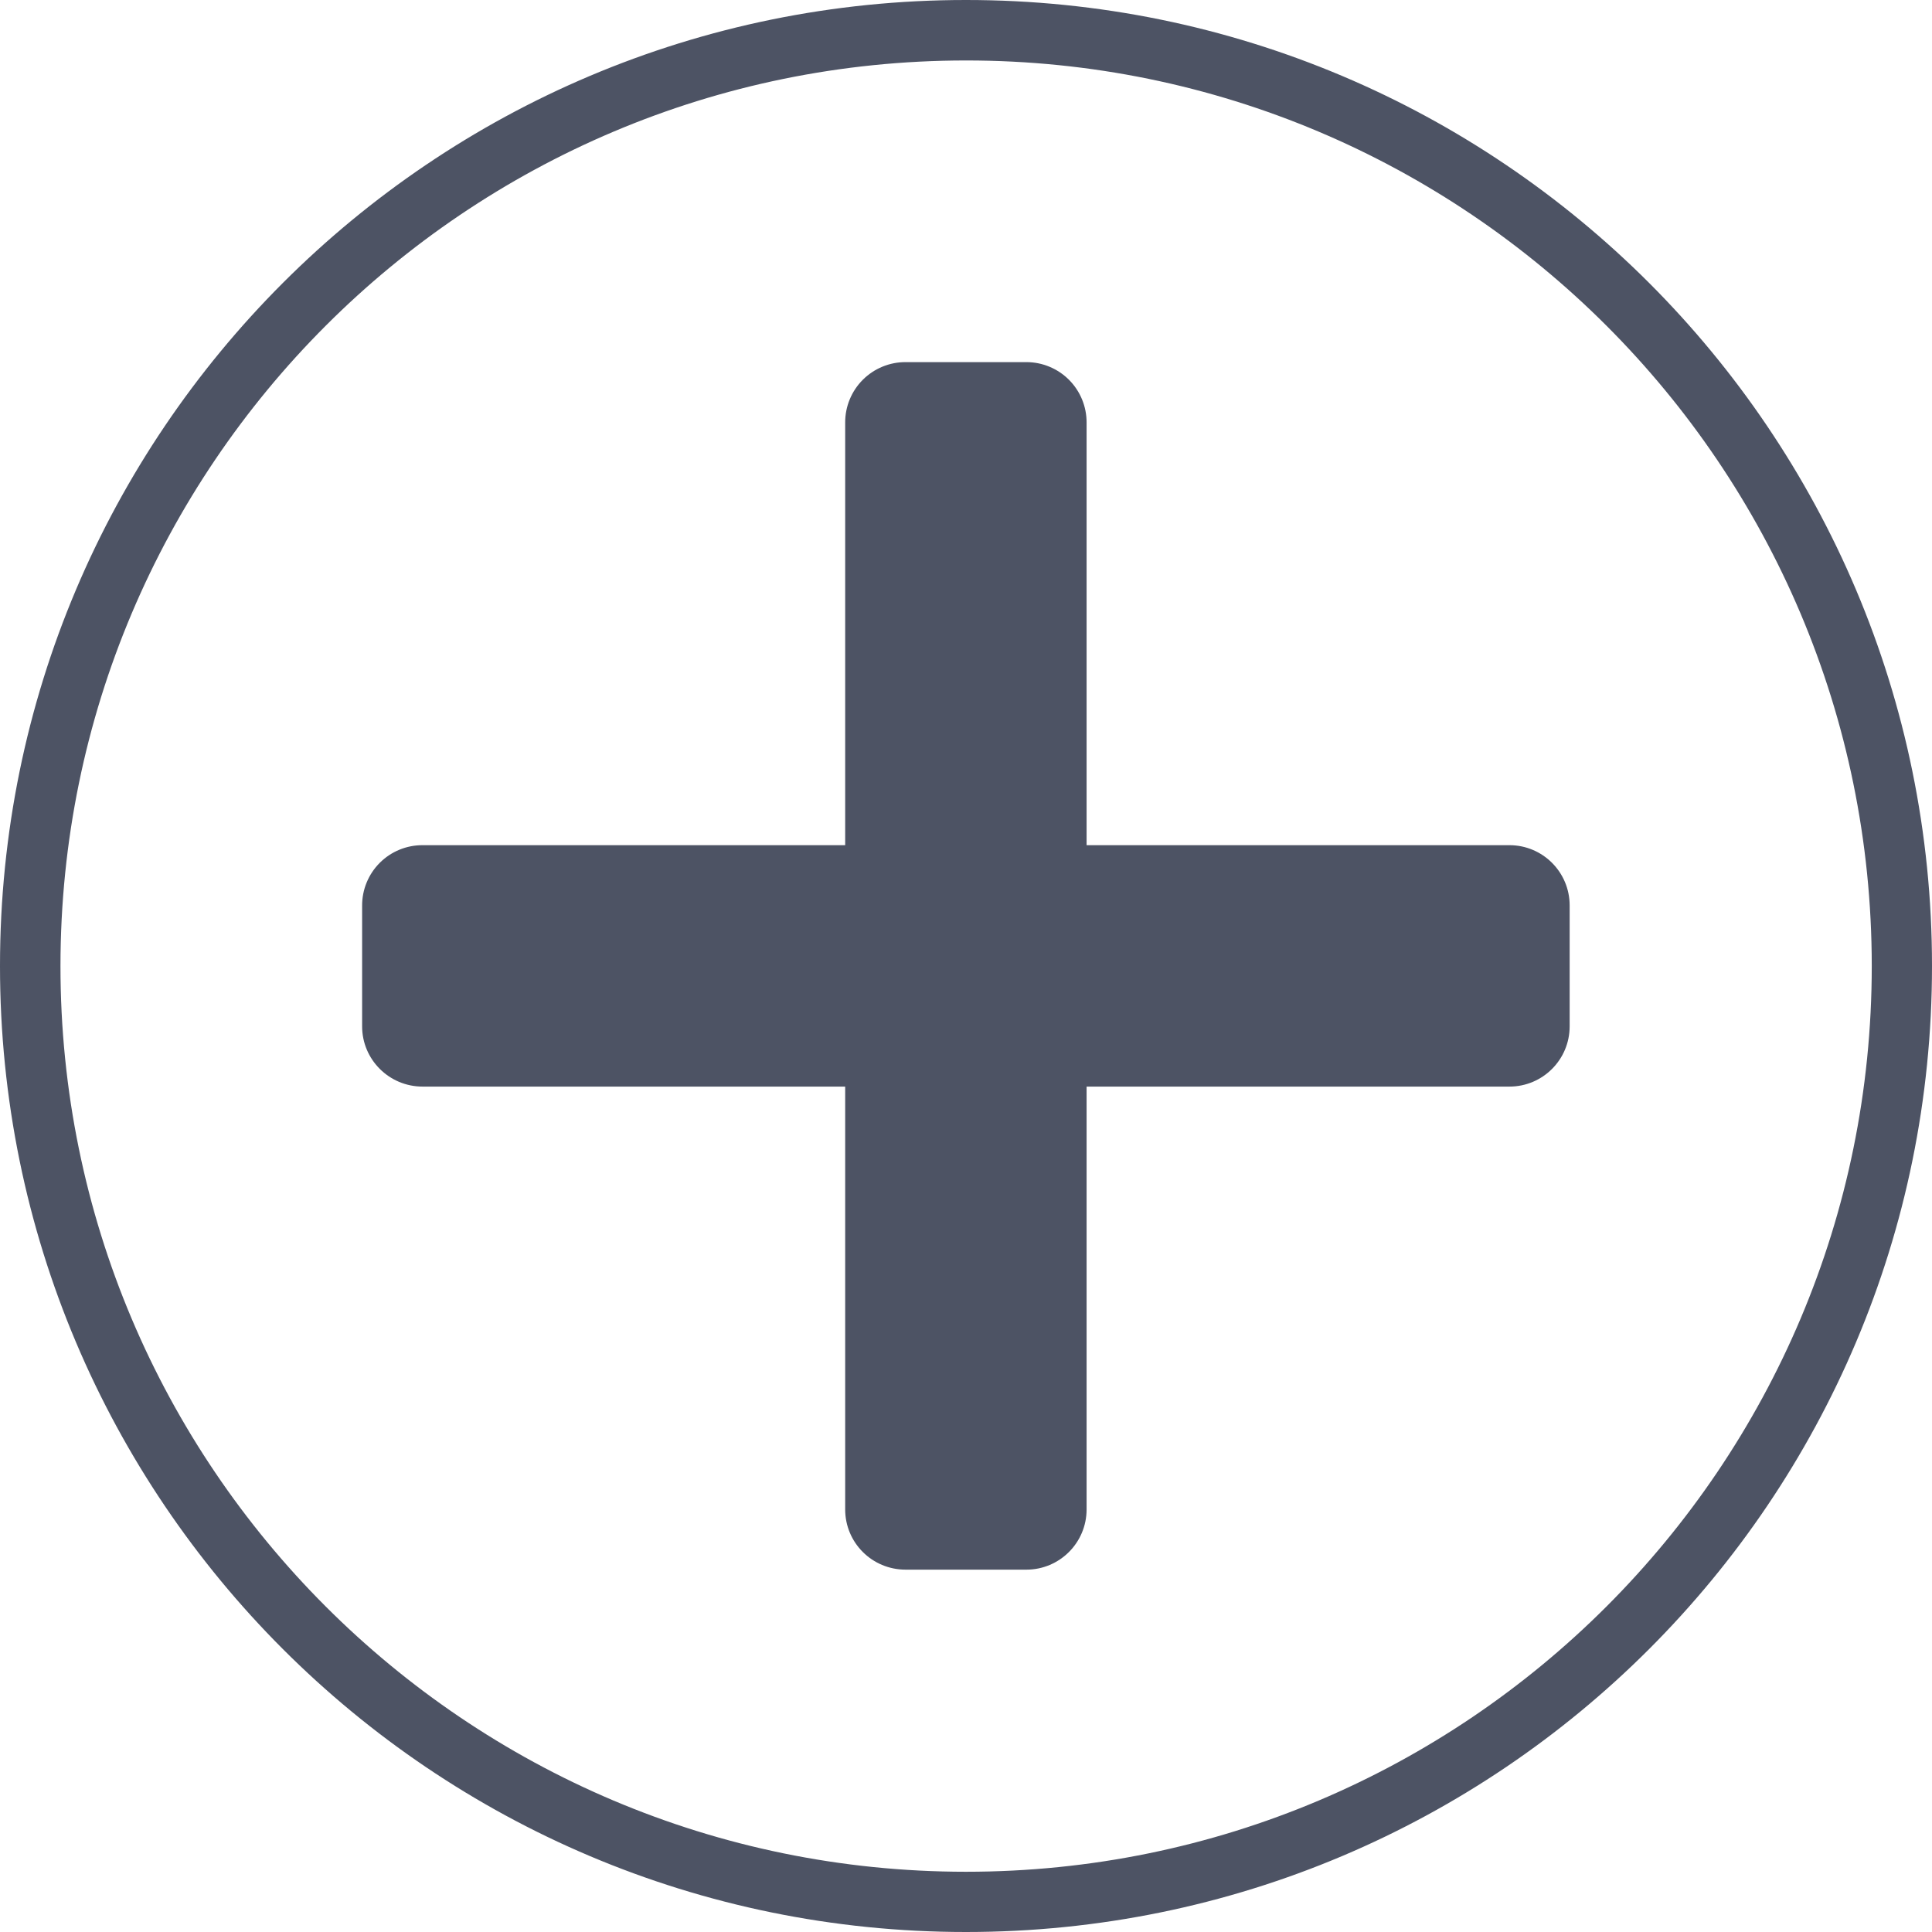
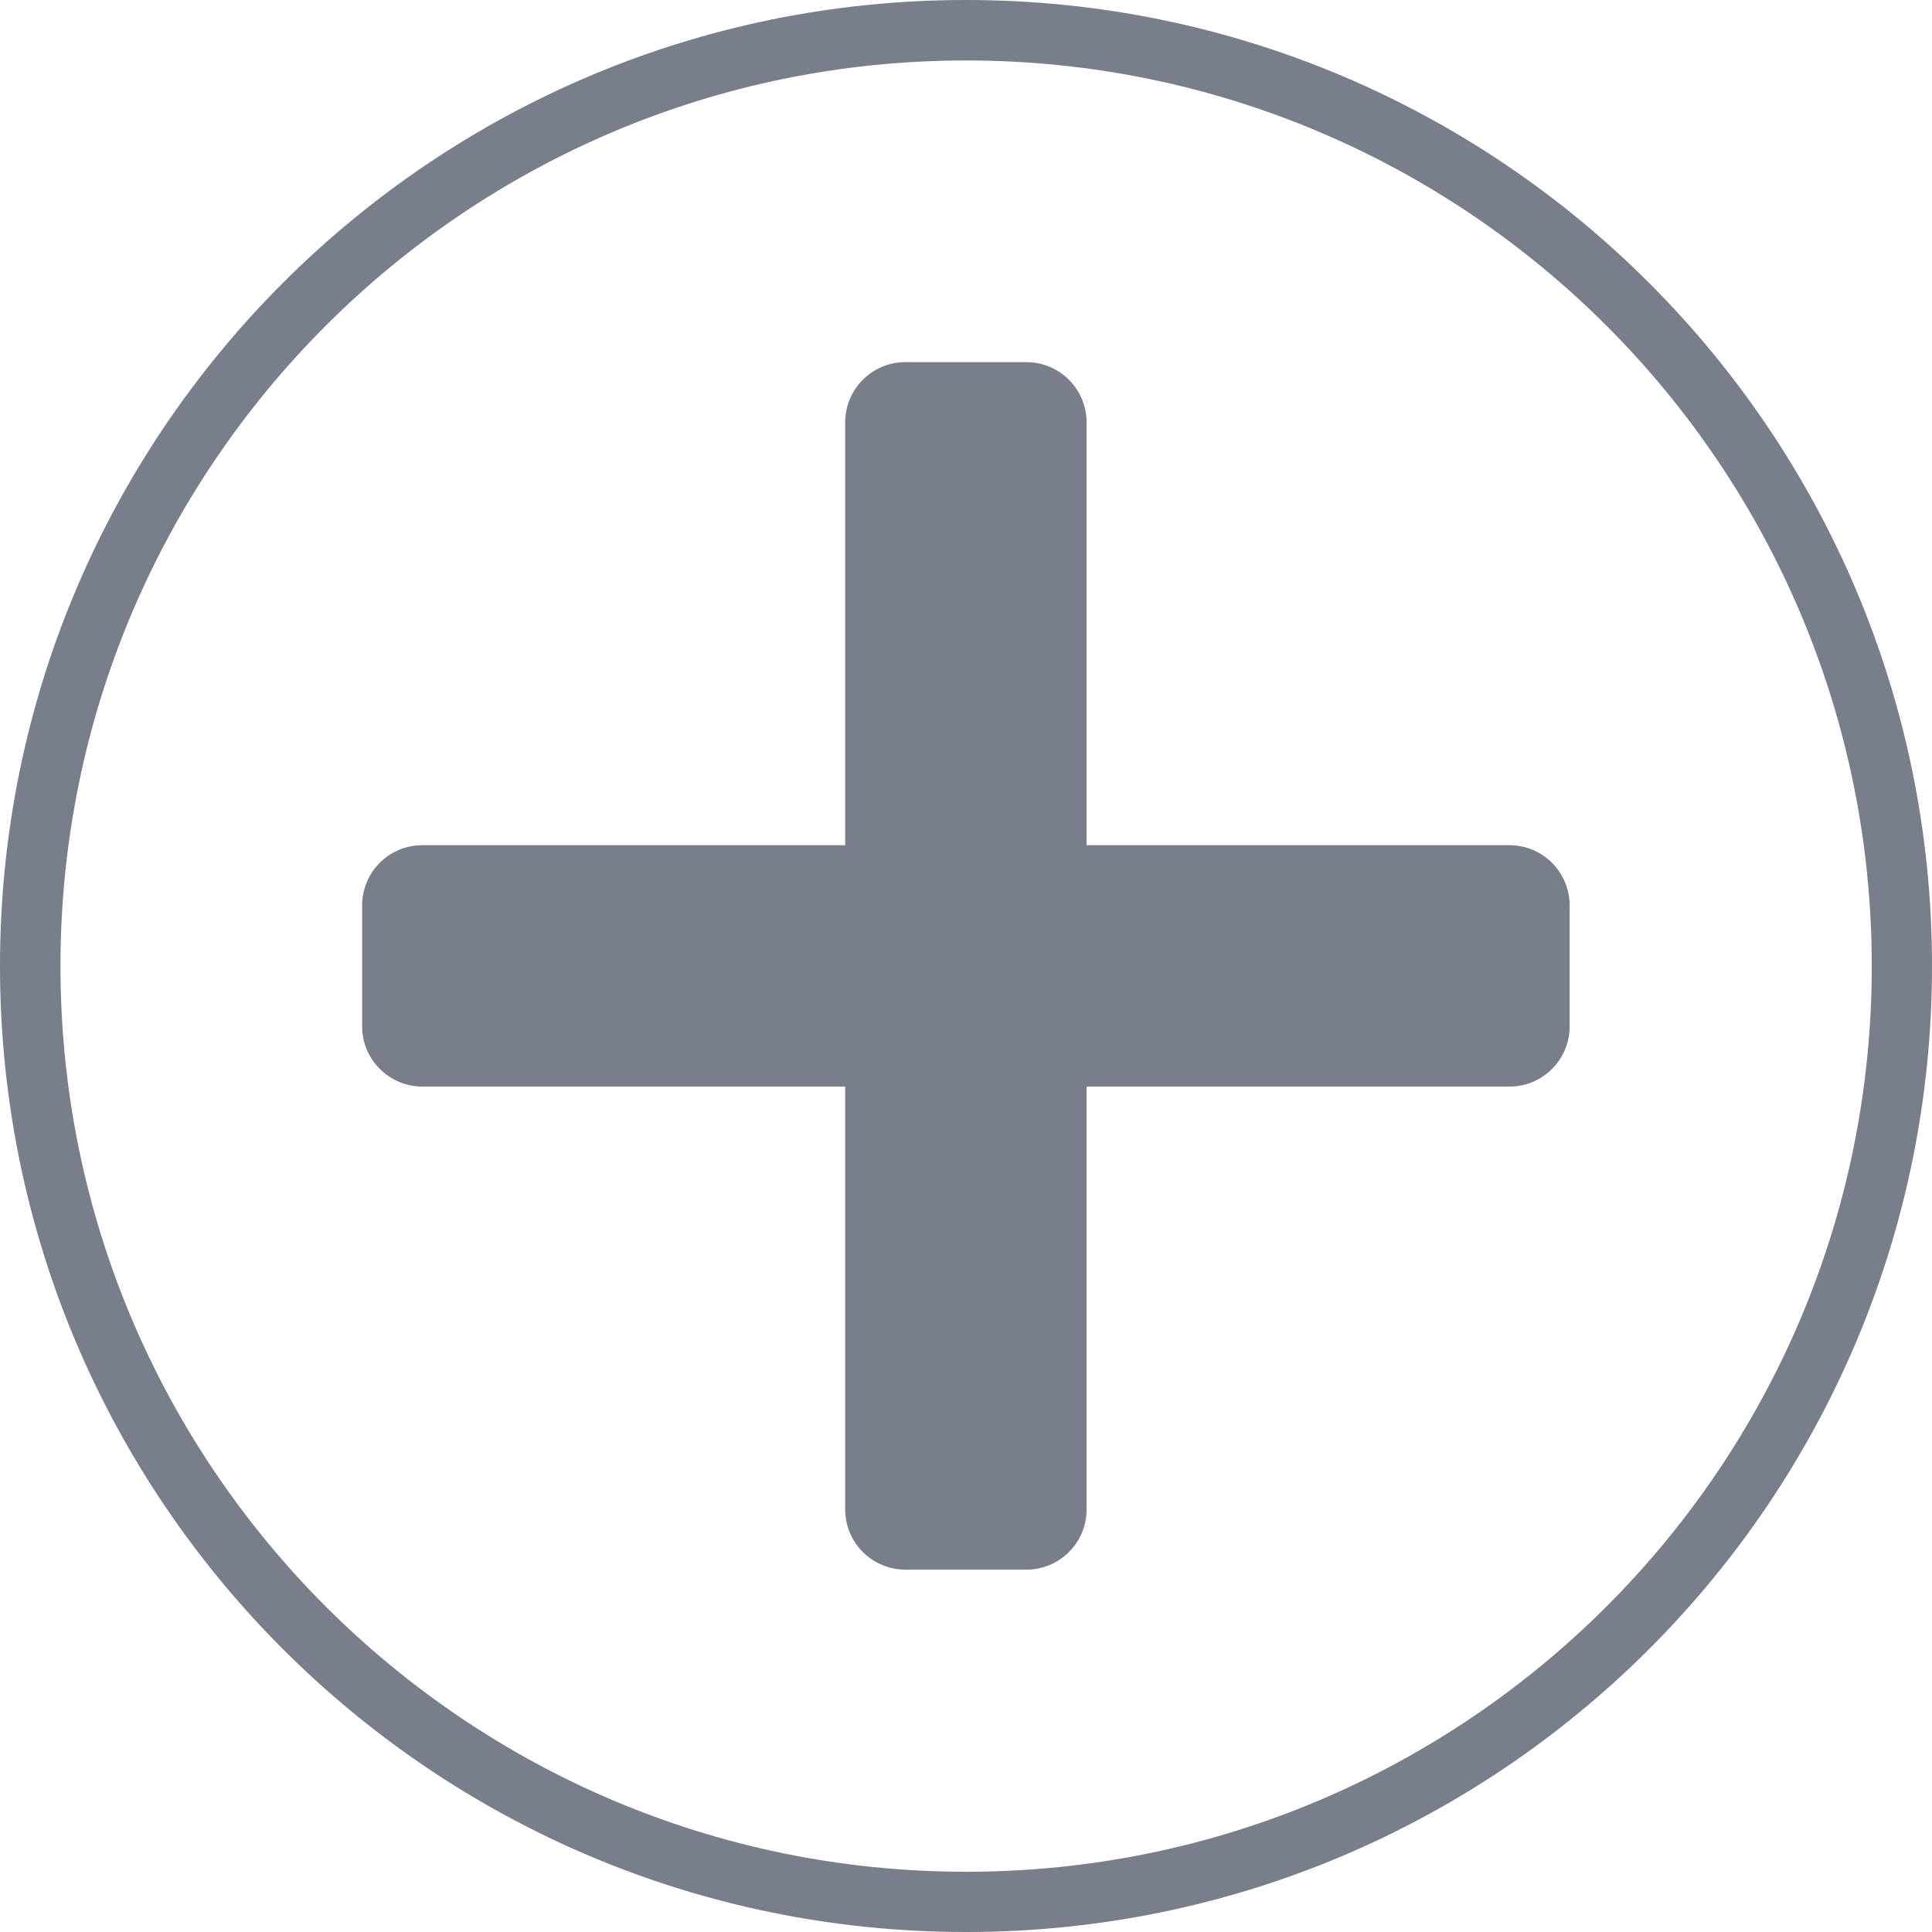
<svg xmlns="http://www.w3.org/2000/svg" width="32" height="32" viewBox="0 0 8.467 8.467">
-   <g fill="#4d5364">
+   <g fill="#797e8b">
    <path d="M4.233 0A4.233 4.233 0 000 4.233a4.233 4.233 0 004.233 4.234 4.233 4.233 0 004.234-4.234A4.233 4.233 0 004.233 0zm0 .265a3.969 3.969 0 013.97 3.968 3.969 3.969 0 01-3.97 3.97 3.969 3.969 0 01-3.968-3.97A3.969 3.969 0 014.233.265z" />
    <path d="M3.969 1.587a.264.264 0 00-.265.265v1.852H1.852a.264.264 0 00-.265.265v.529c0 .146.119.264.265.264h1.852v1.853c0 .146.118.264.265.264h.529a.264.264 0 00.264-.264V4.762h1.853a.264.264 0 00.264-.264v-.53a.264.264 0 00-.264-.264H4.762V1.852a.264.264 0 00-.264-.265h-.53z" />
  </g>
</svg>
